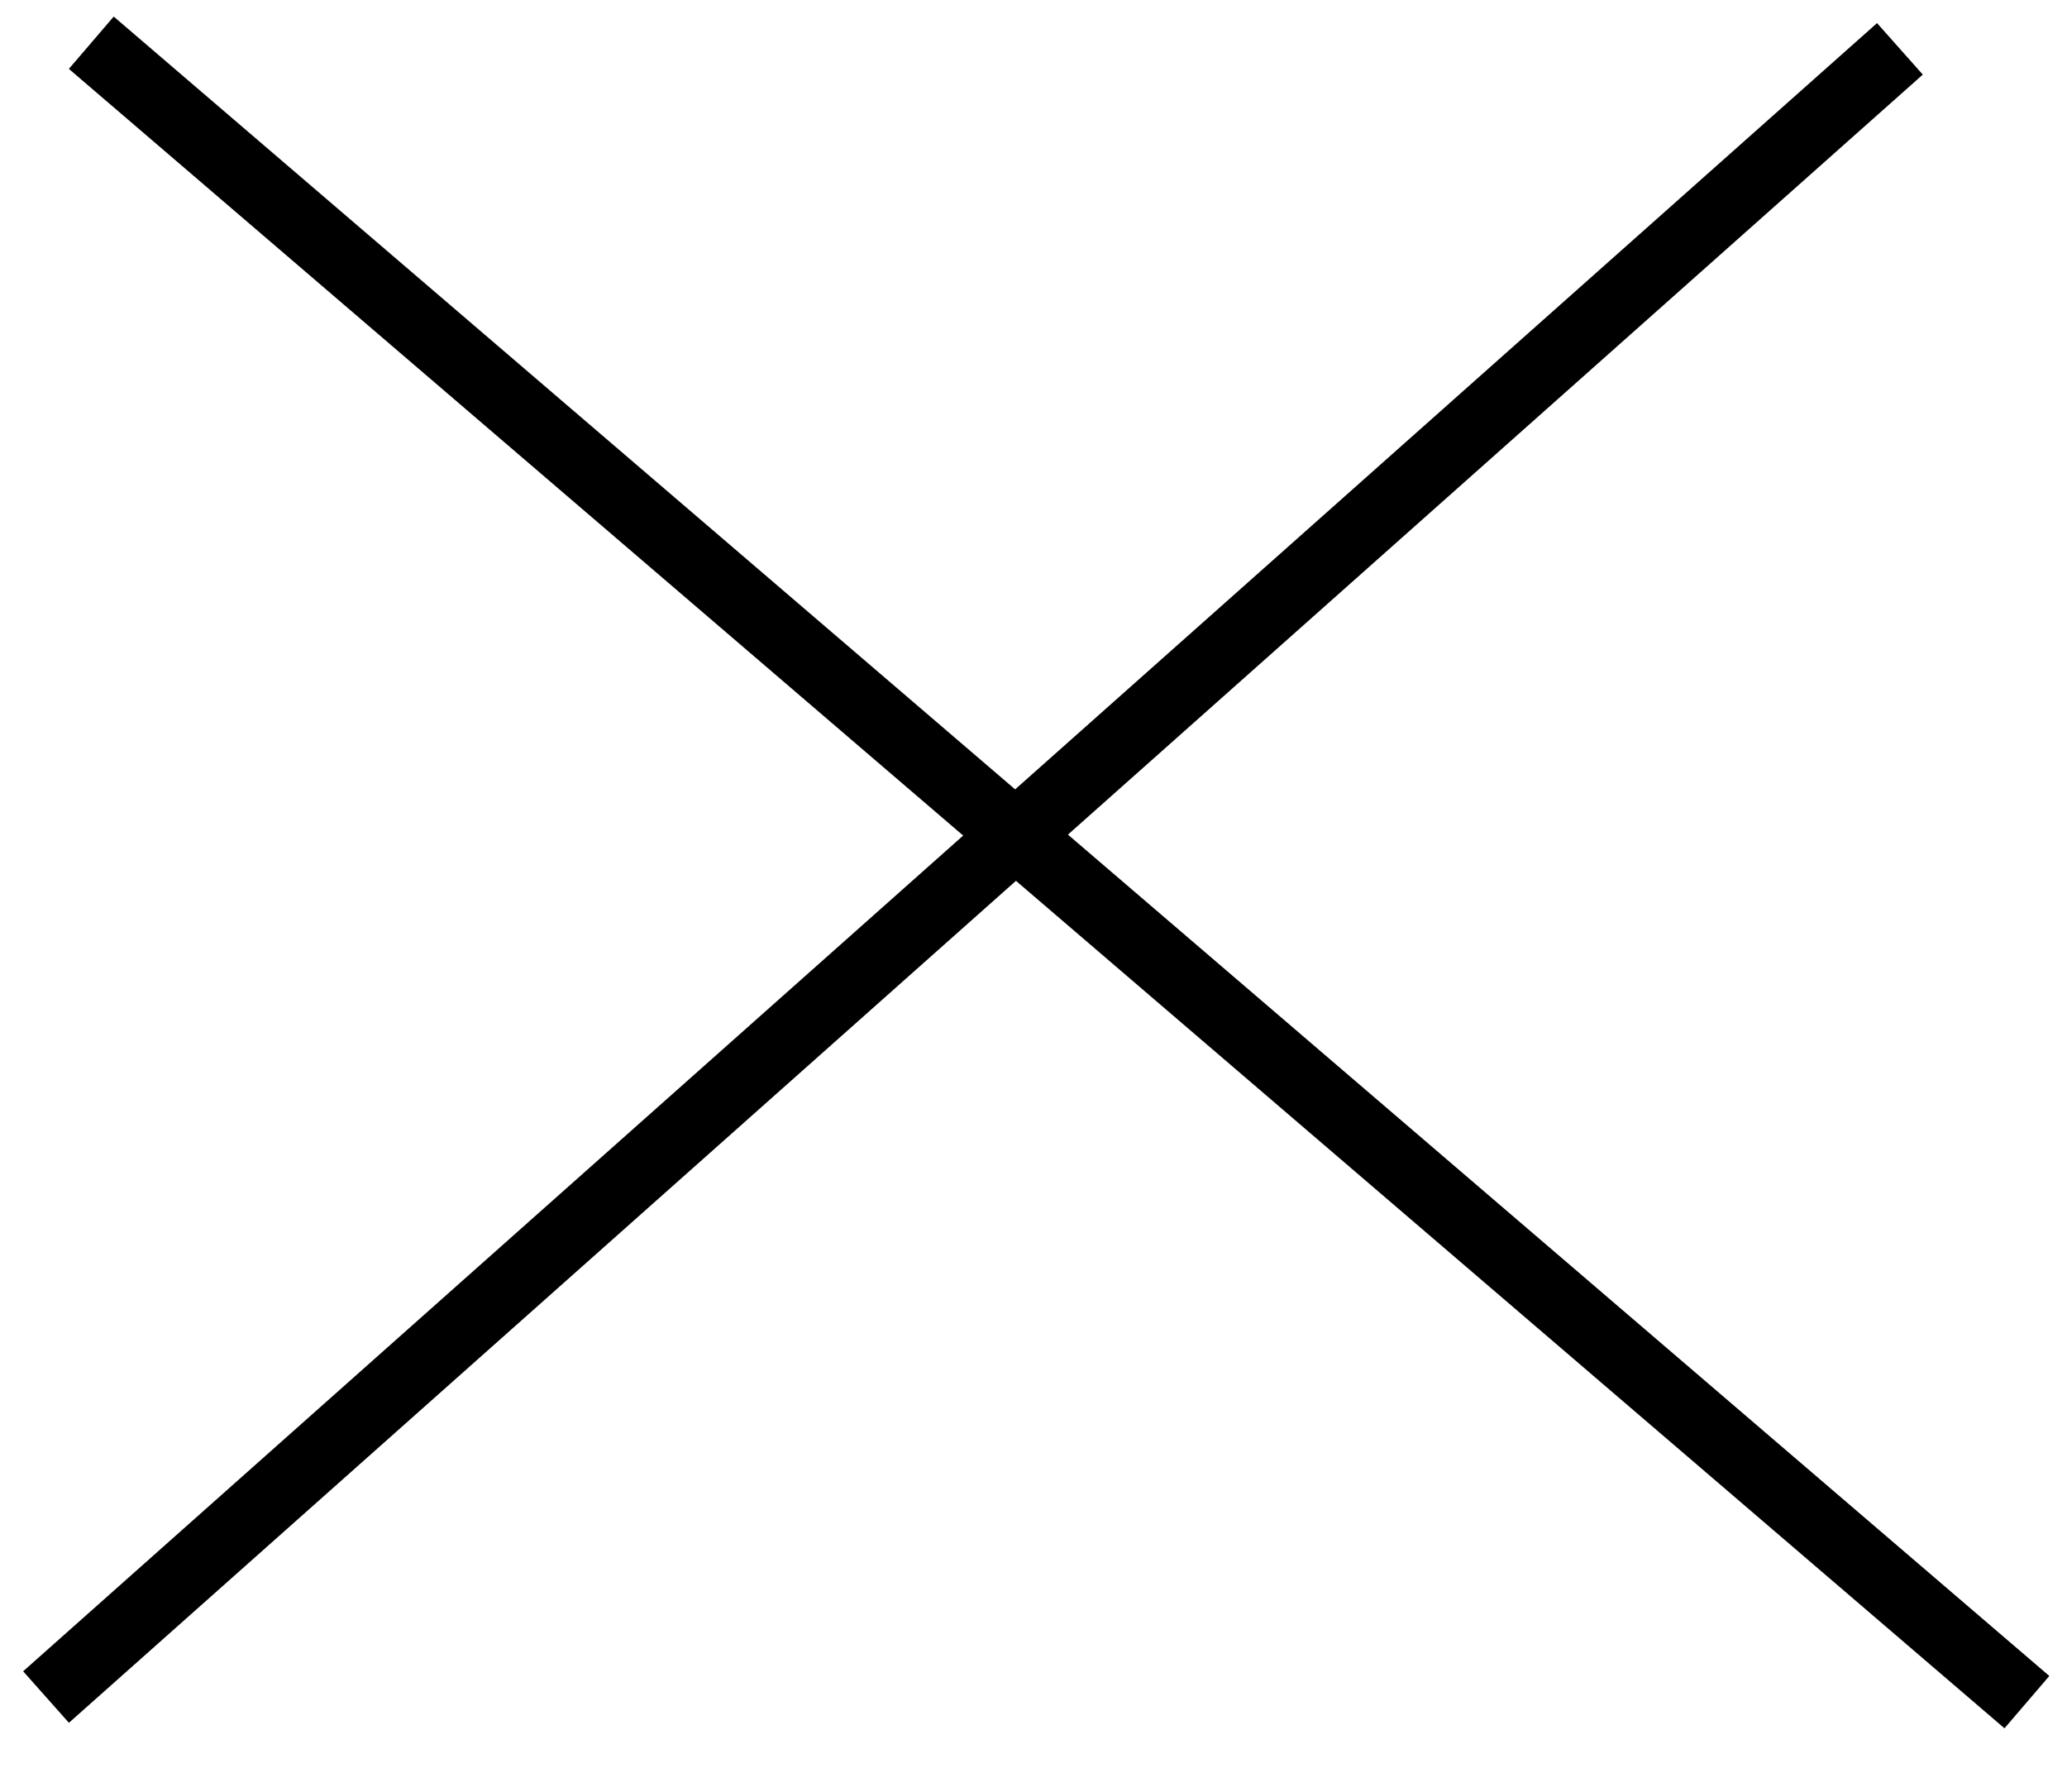
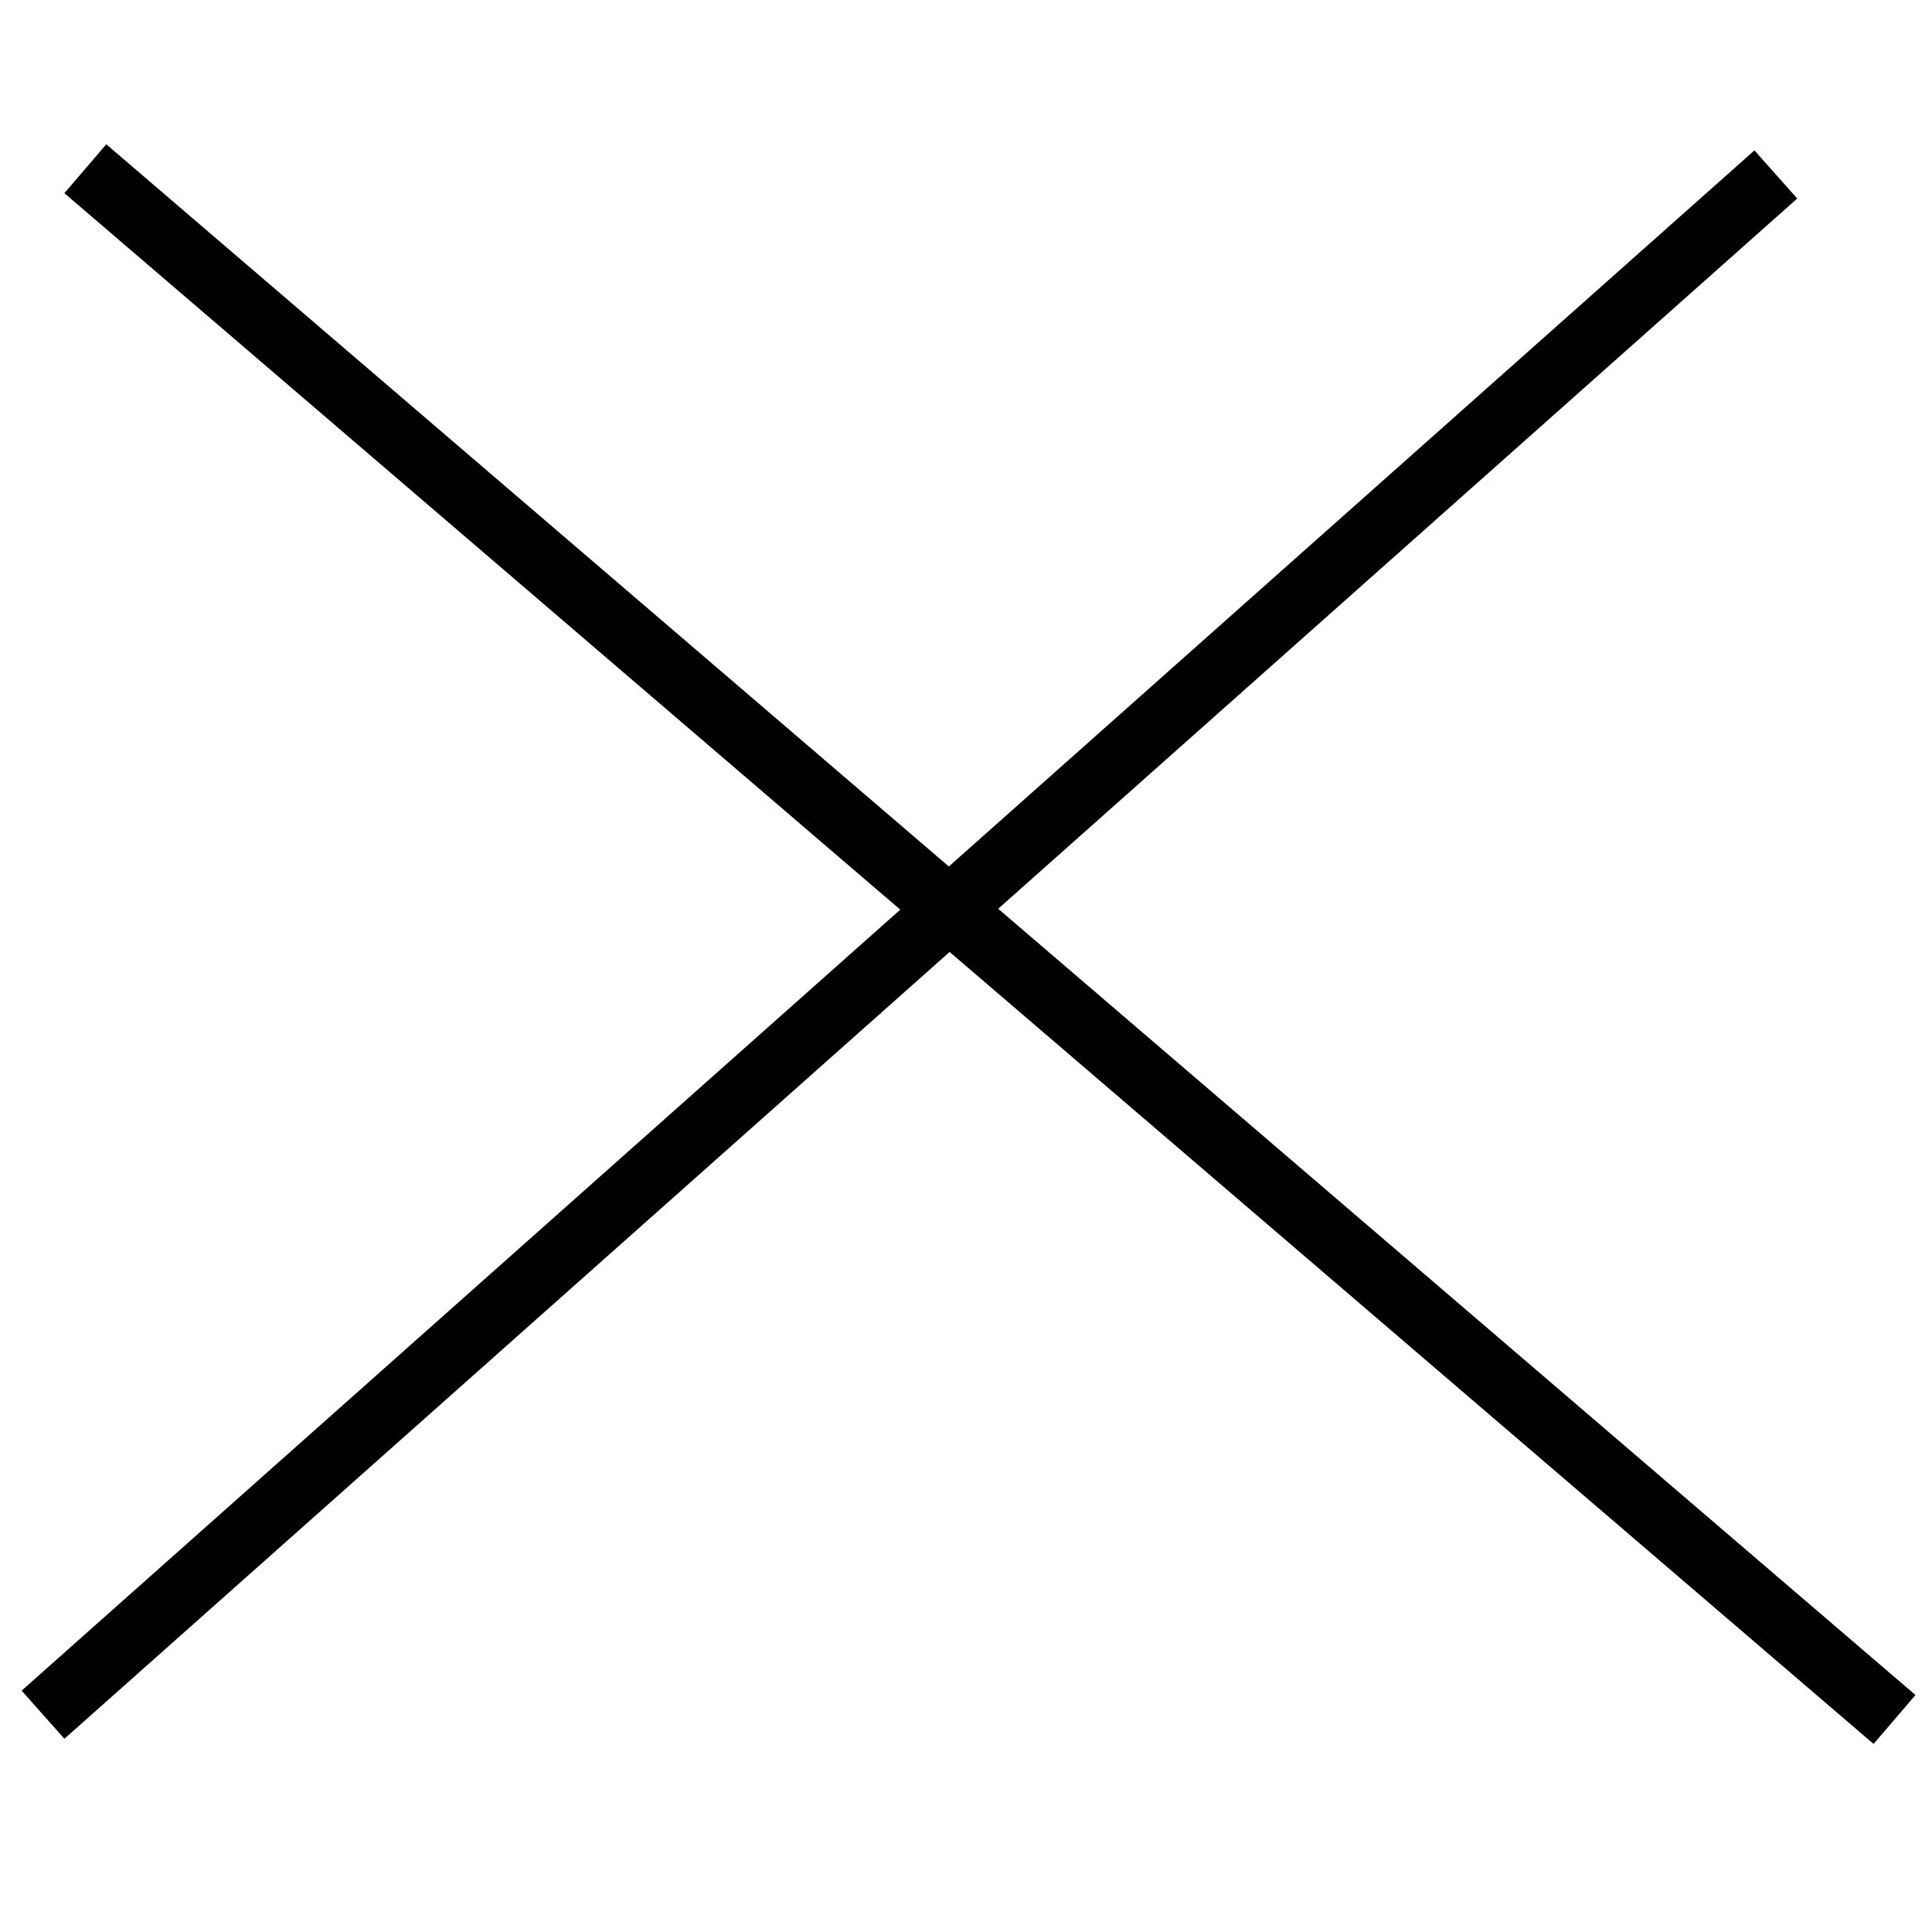
- <svg xmlns="http://www.w3.org/2000/svg" width="30" height="26" viewBox="0 0 30 26" fill="none">
+ <svg xmlns="http://www.w3.org/2000/svg" width="24" height="24" viewBox="0 0 30 26" fill="none">
  <line x1="0.668" y1="24.626" x2="27.575" y2="0.709" stroke="currentColor" />
  <line x1="1.325" y1="0.62" x2="29.418" y2="24.7" stroke="currentColor" />
</svg>
